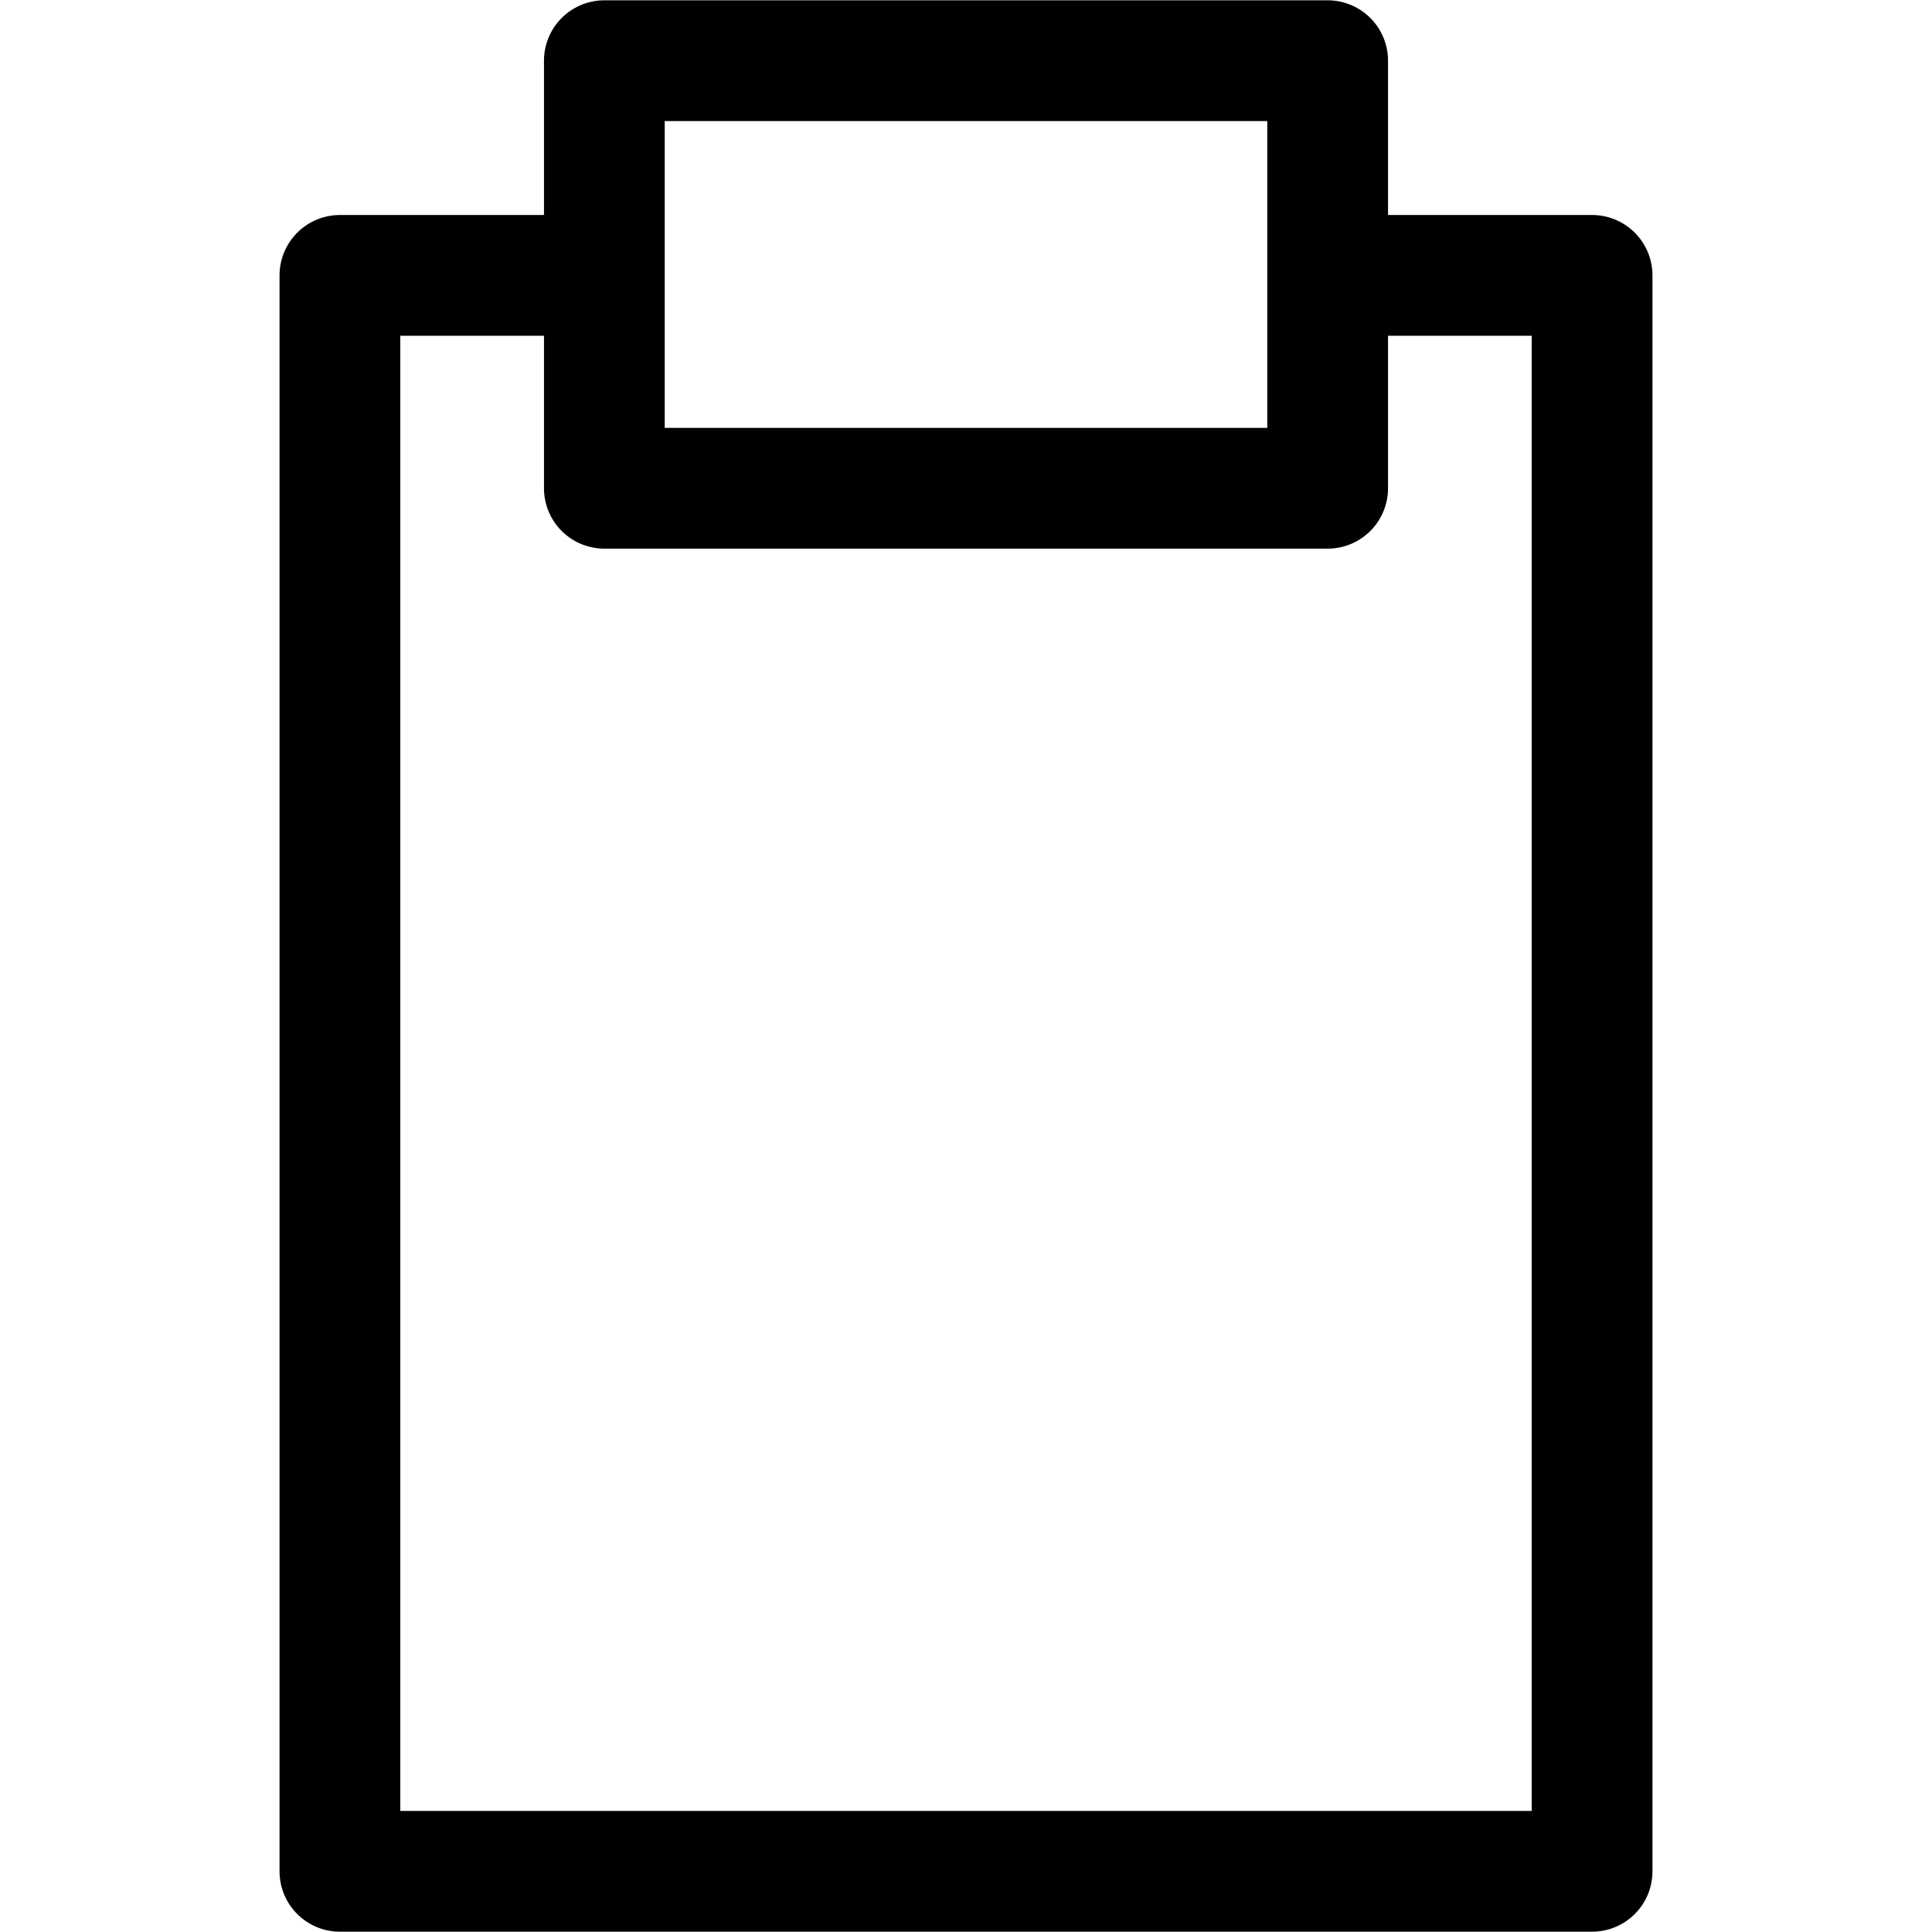
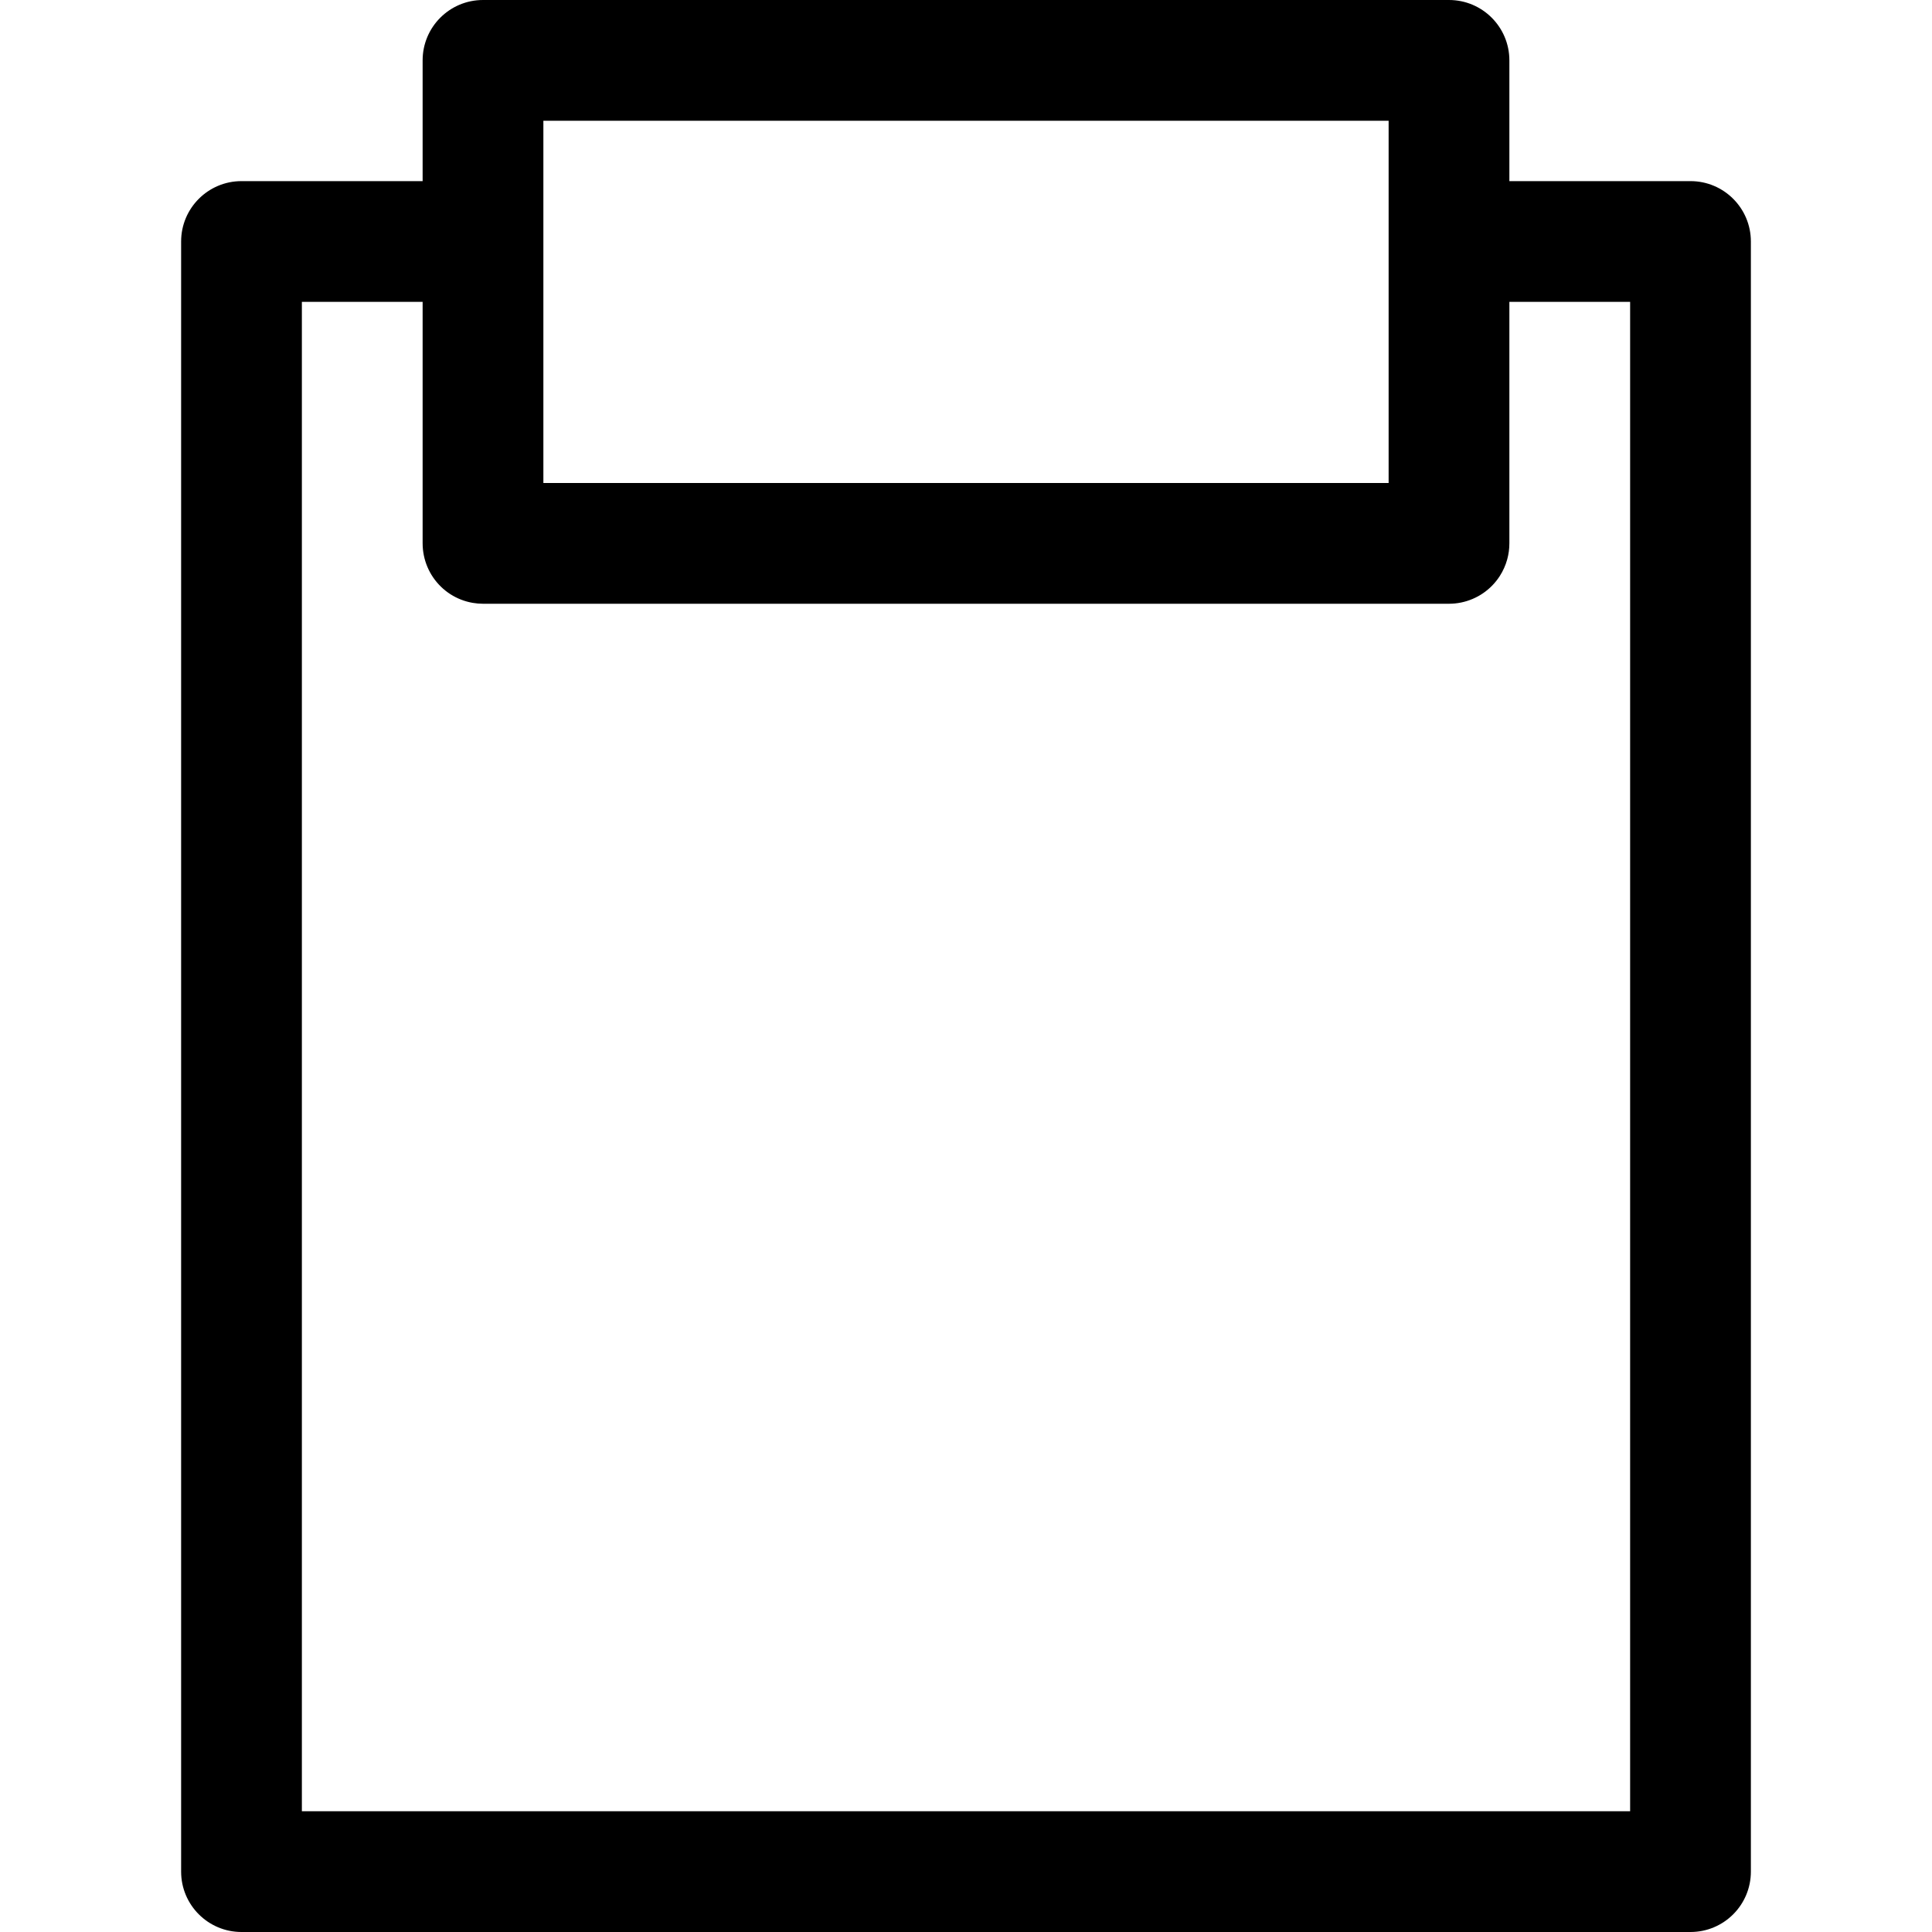
<svg xmlns="http://www.w3.org/2000/svg" version="1.0" width="256" height="256" viewBox="0 0 256 256">
-   <path style="opacity:1;fill-opacity:0;stroke:currentColor;stroke-width:16;stroke-linecap:square;stroke-linejoin:round;stroke-miterlimit:4;stroke-dasharray:none;stroke-opacity:1" d="M80.08 8.04h95.84v56.658H80.08ZM45.04 36.488V247.96h165.92V36.488h-35.04v28.21H80.08v-28.21Z" />
+   <path style="fill:currentColor;" d="M64 0a8 8 0 0 0-8 8v16H32a8 8 0 0 0-8 8v216a8 8 0 0 0 8 8h192a8 8 0 0 0 8-8V32a8 8 0 0 0-8-8h-24V8a8 8 0 0 0-8-8Zm8 16h112v48H72V32ZM40 40h16v32a8 8 0 0 0 .041.799 8 8 0 0 0 .12.79 8 8 0 0 0 .472 1.526 8 8 0 0 0 .765 1.403 8 8 0 0 0 .485.636 8 8 0 0 0 1.144 1.114 8 8 0 0 0 1.346.863 8 8 0 0 0 .729.326 8 8 0 0 0 1.54.426A8 8 0 0 0 64 80h128a8 8 0 0 0 1.59-.16 8 8 0 0 0 1.525-.473 8 8 0 0 0 .72-.347 8 8 0 0 0 .683-.418 8 8 0 0 0 2.214-2.28 8 8 0 0 0 .977-2.183A8 8 0 0 0 200 72V40h16v200H40Z" />
</svg>
